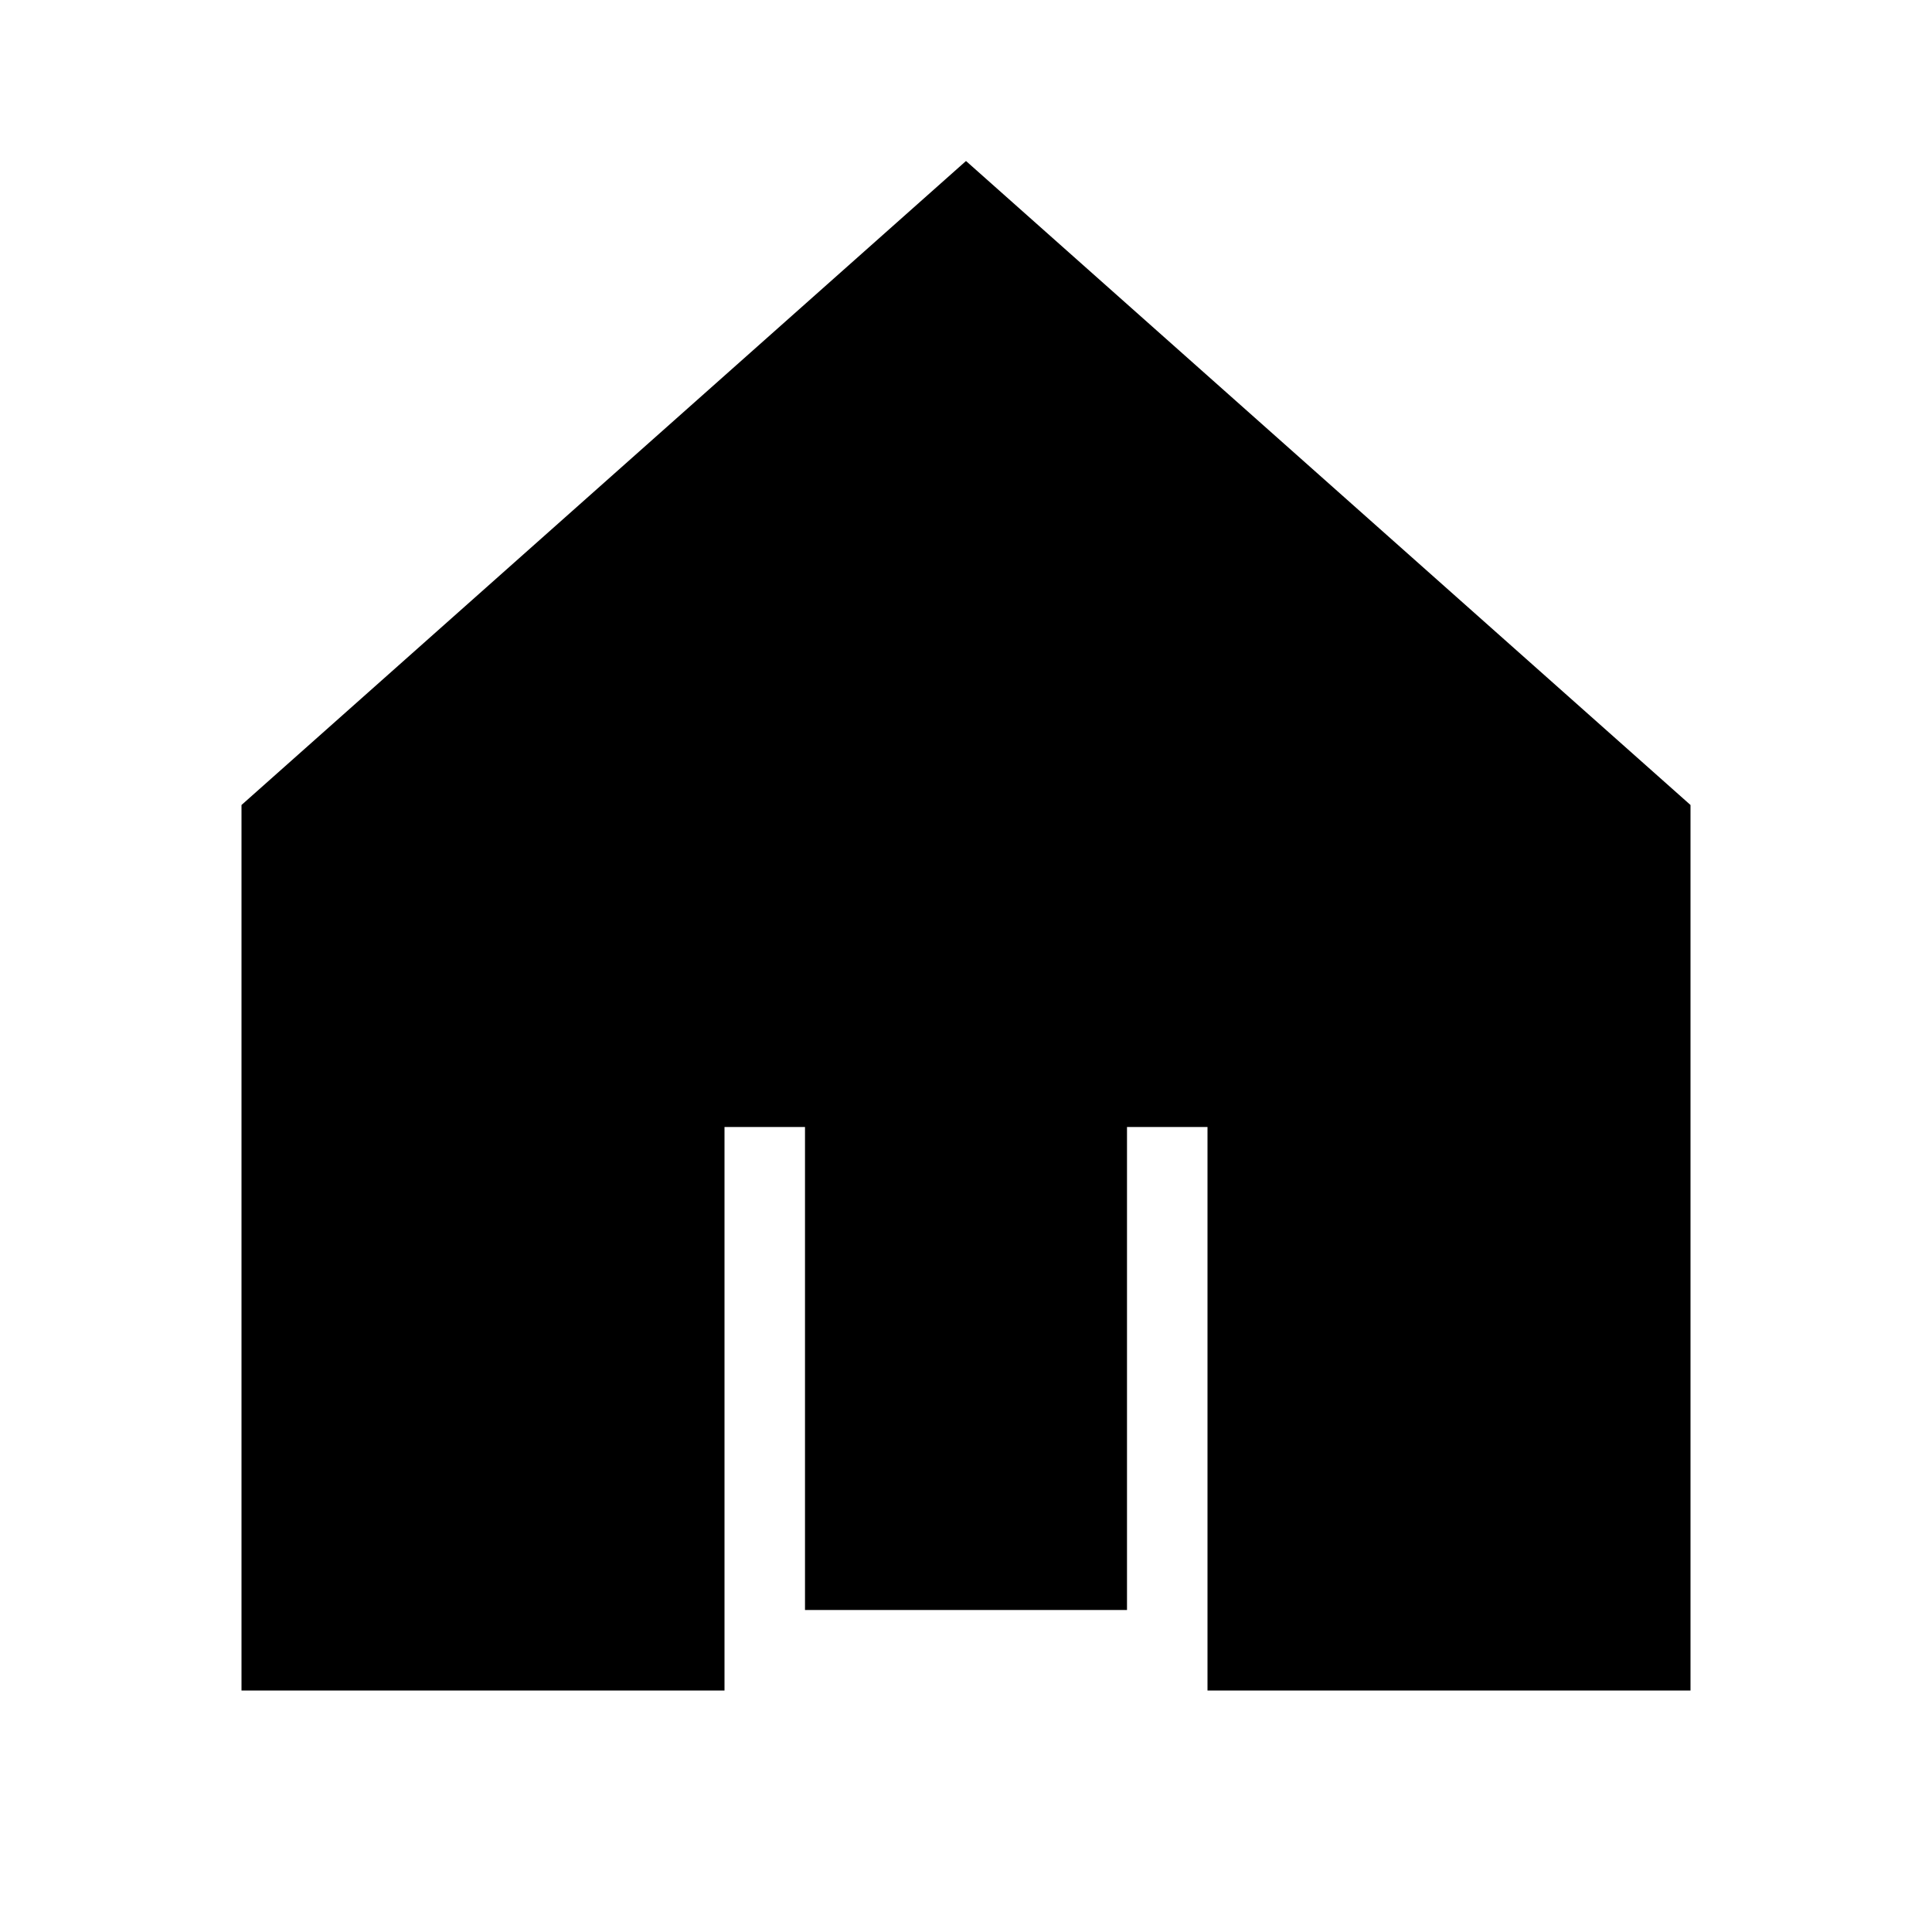
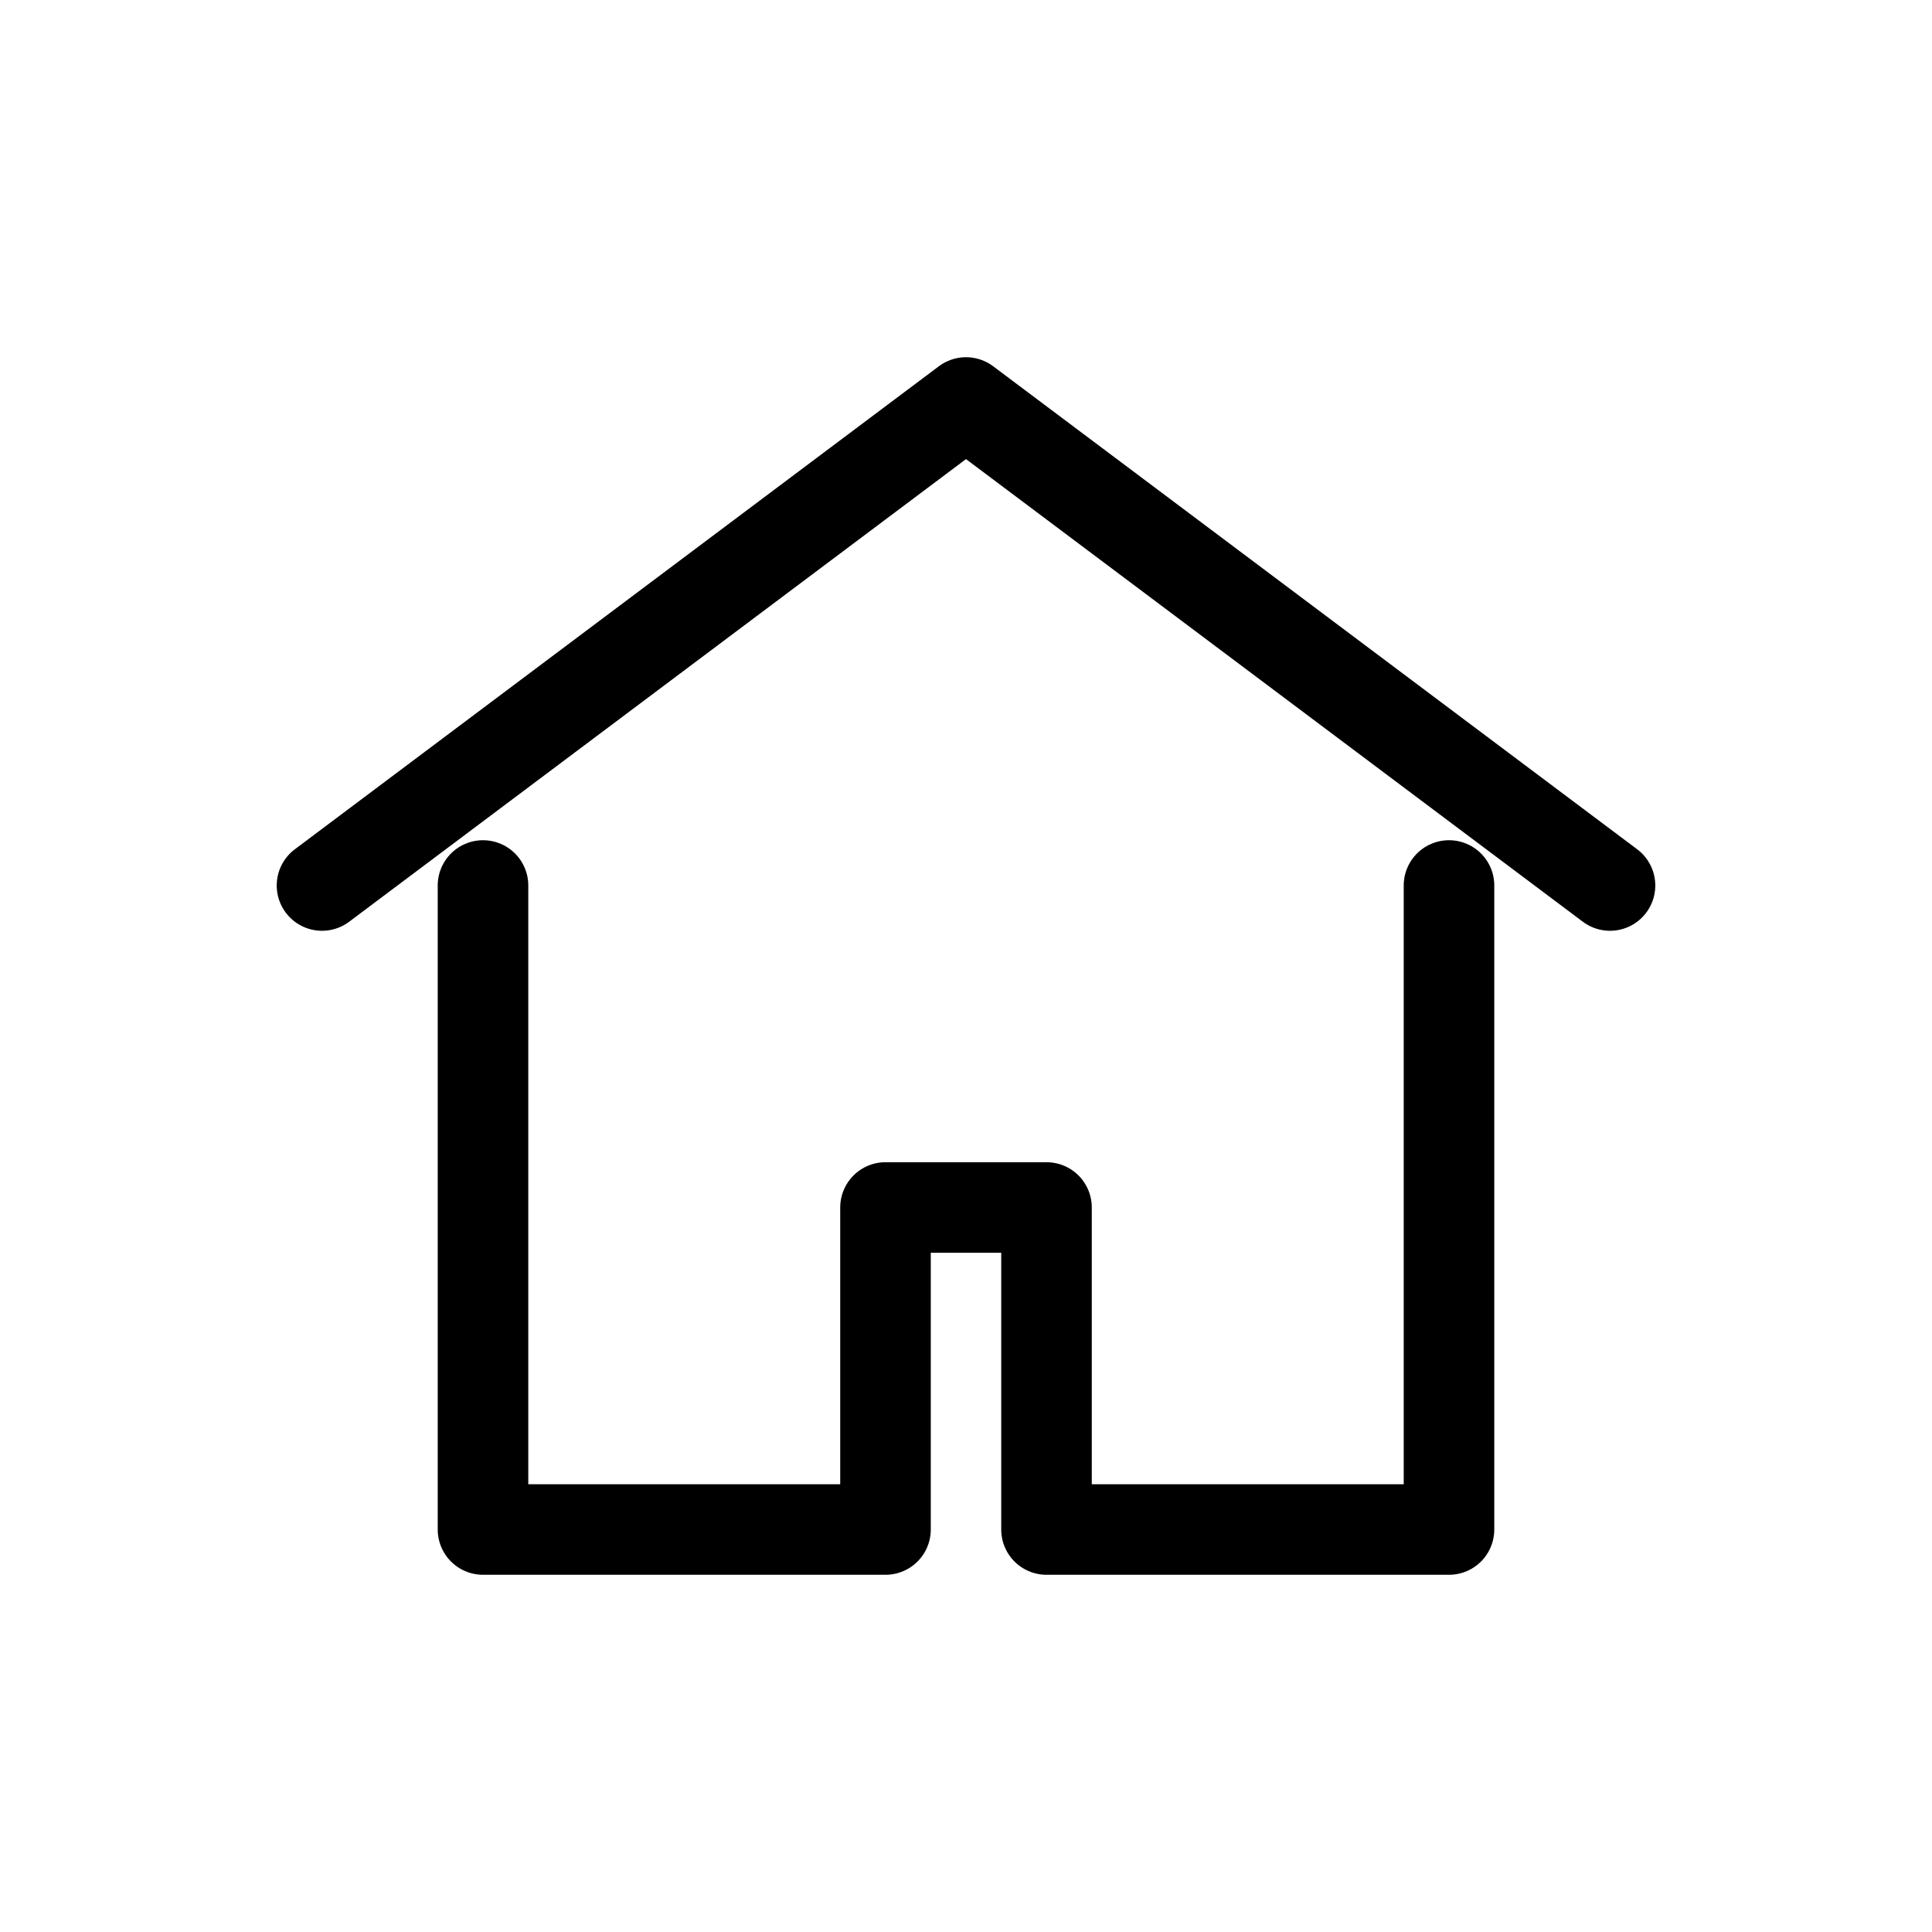
<svg xmlns="http://www.w3.org/2000/svg" viewBox="0 0 48 48" role="img" aria-label="Home">
-   <path fill="#000" fill-rule="evenodd" d="M24 4 42 20v22H30V28H18v14H6V20L24 4zm-4 24h8v12h-8V28z" />
+   <g fill="none" stroke="#000" stroke-width="2.25" stroke-linecap="round" stroke-linejoin="round">
+     <path d="M8 22 24 10 40 22" />
+     <path d="M12 22v16h10V30h4v8h10V22" />
+   </g>
</svg>
